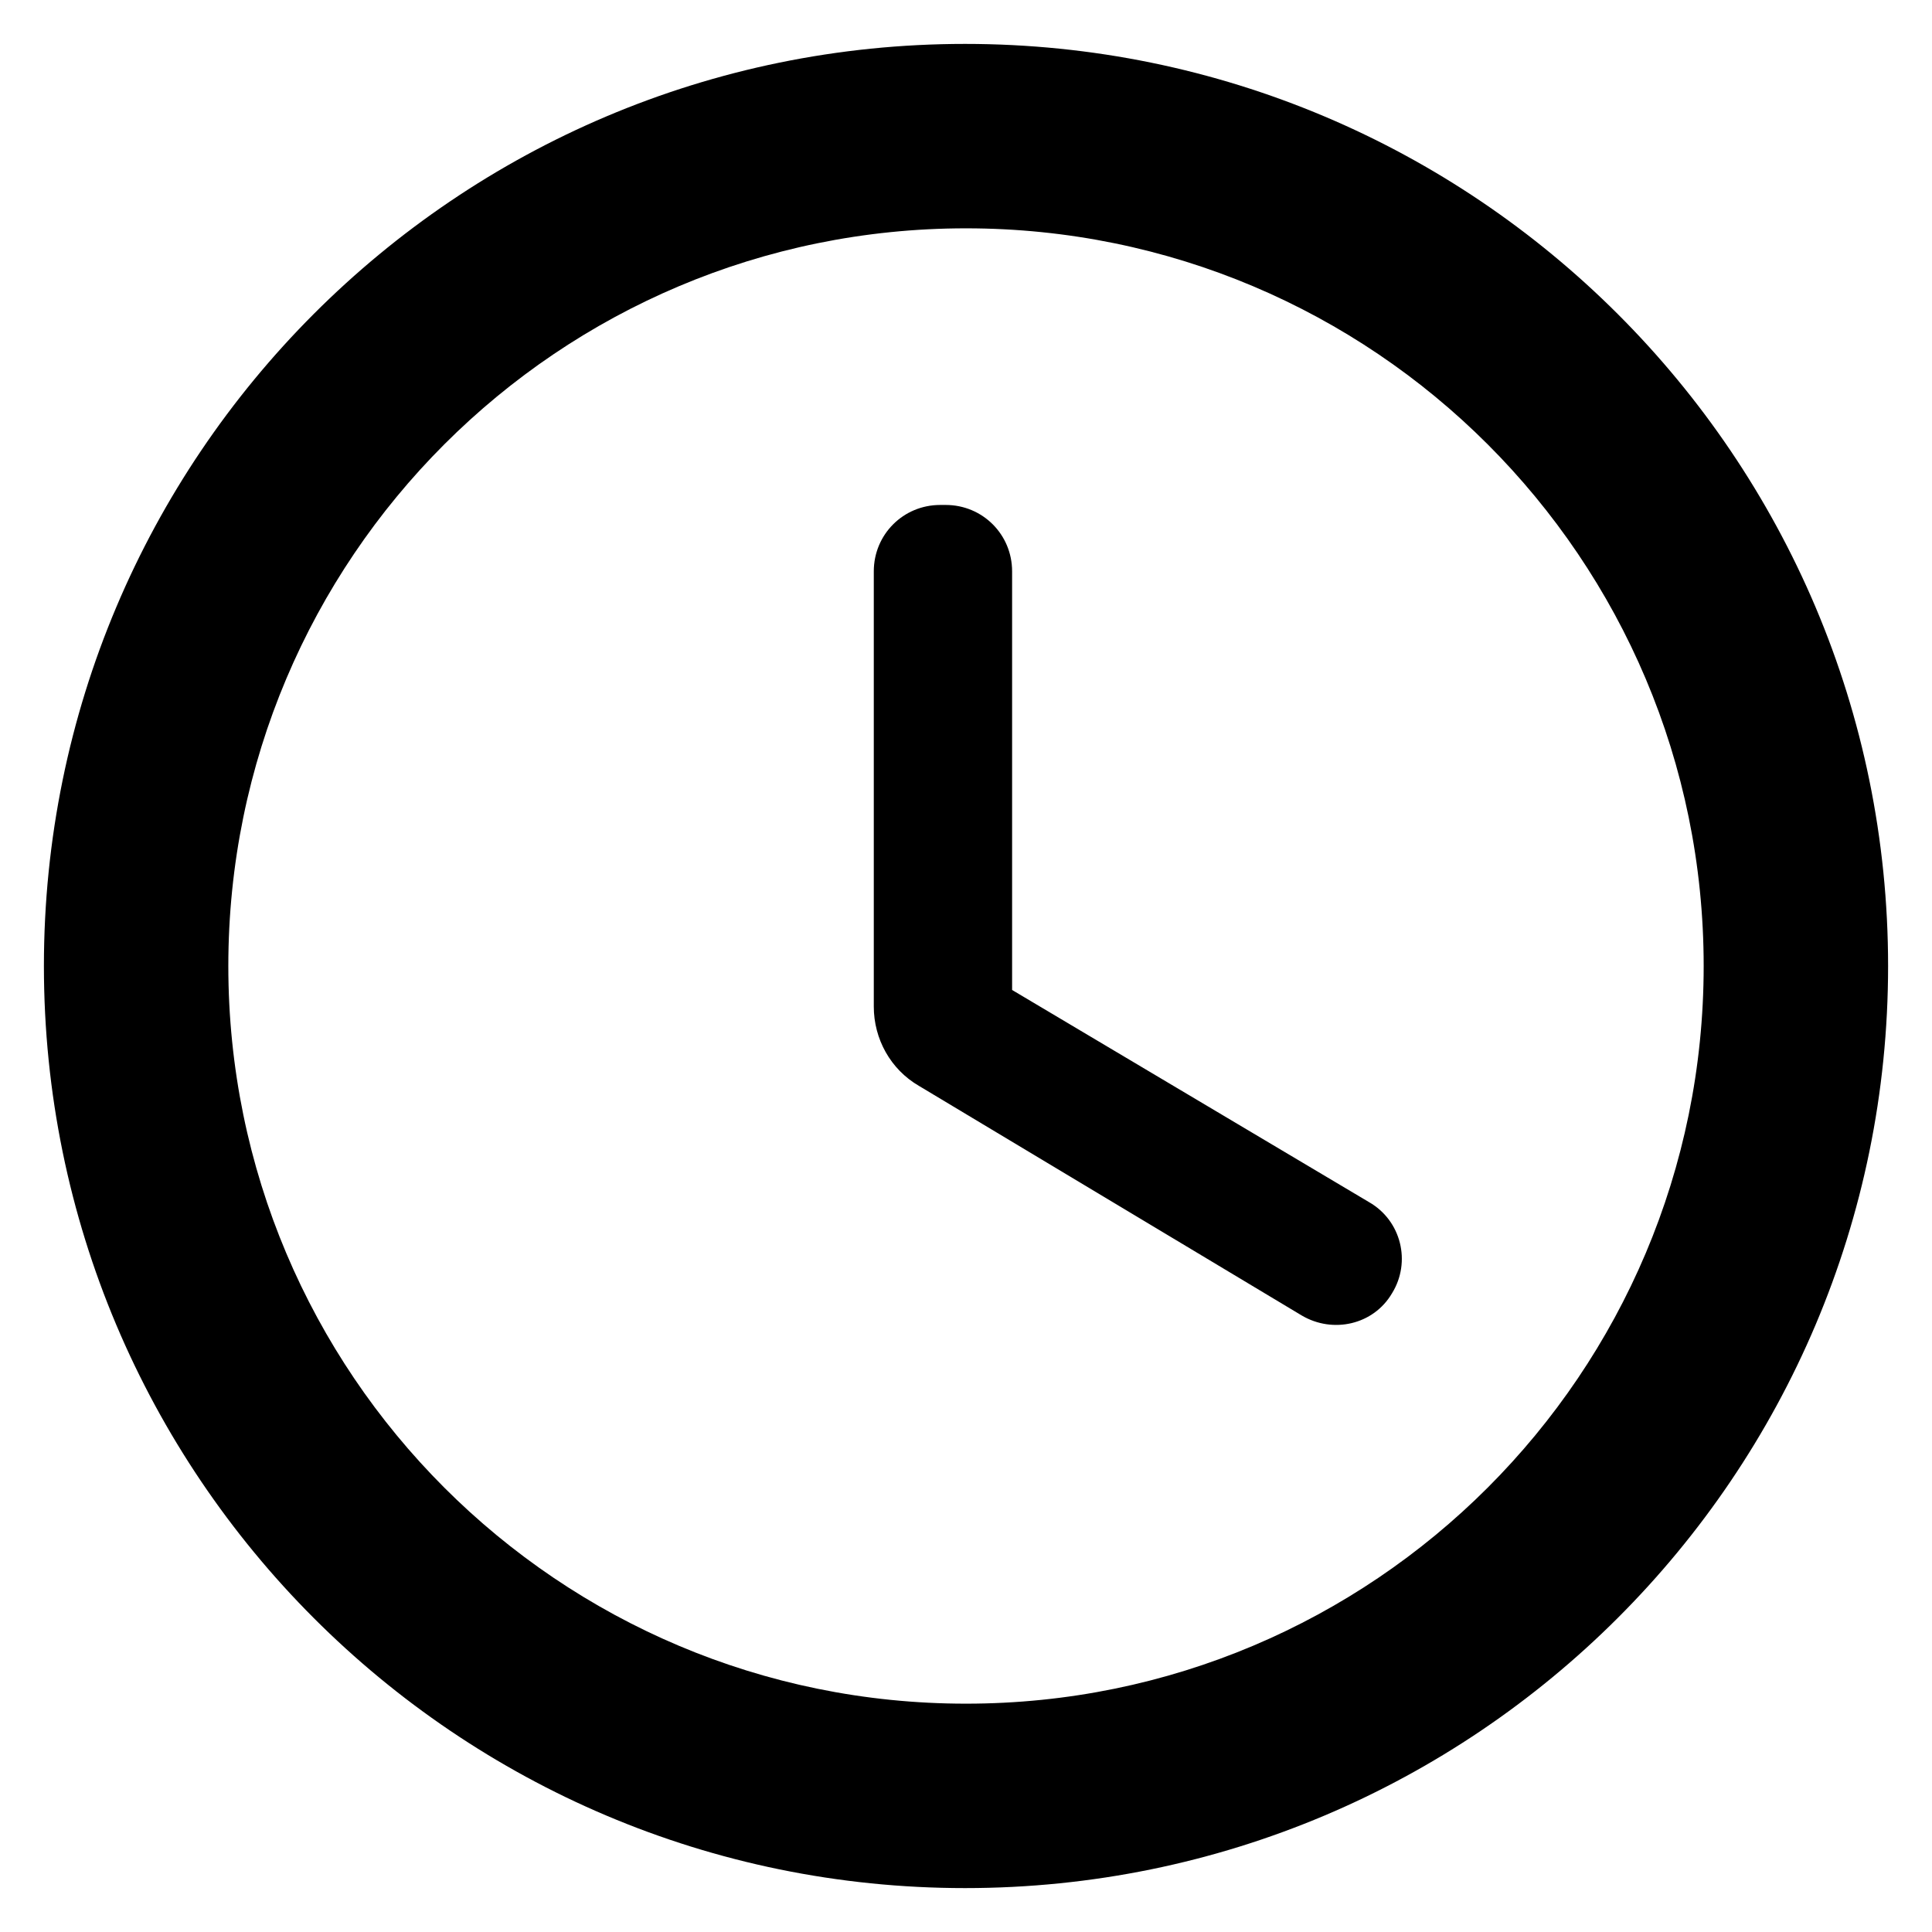
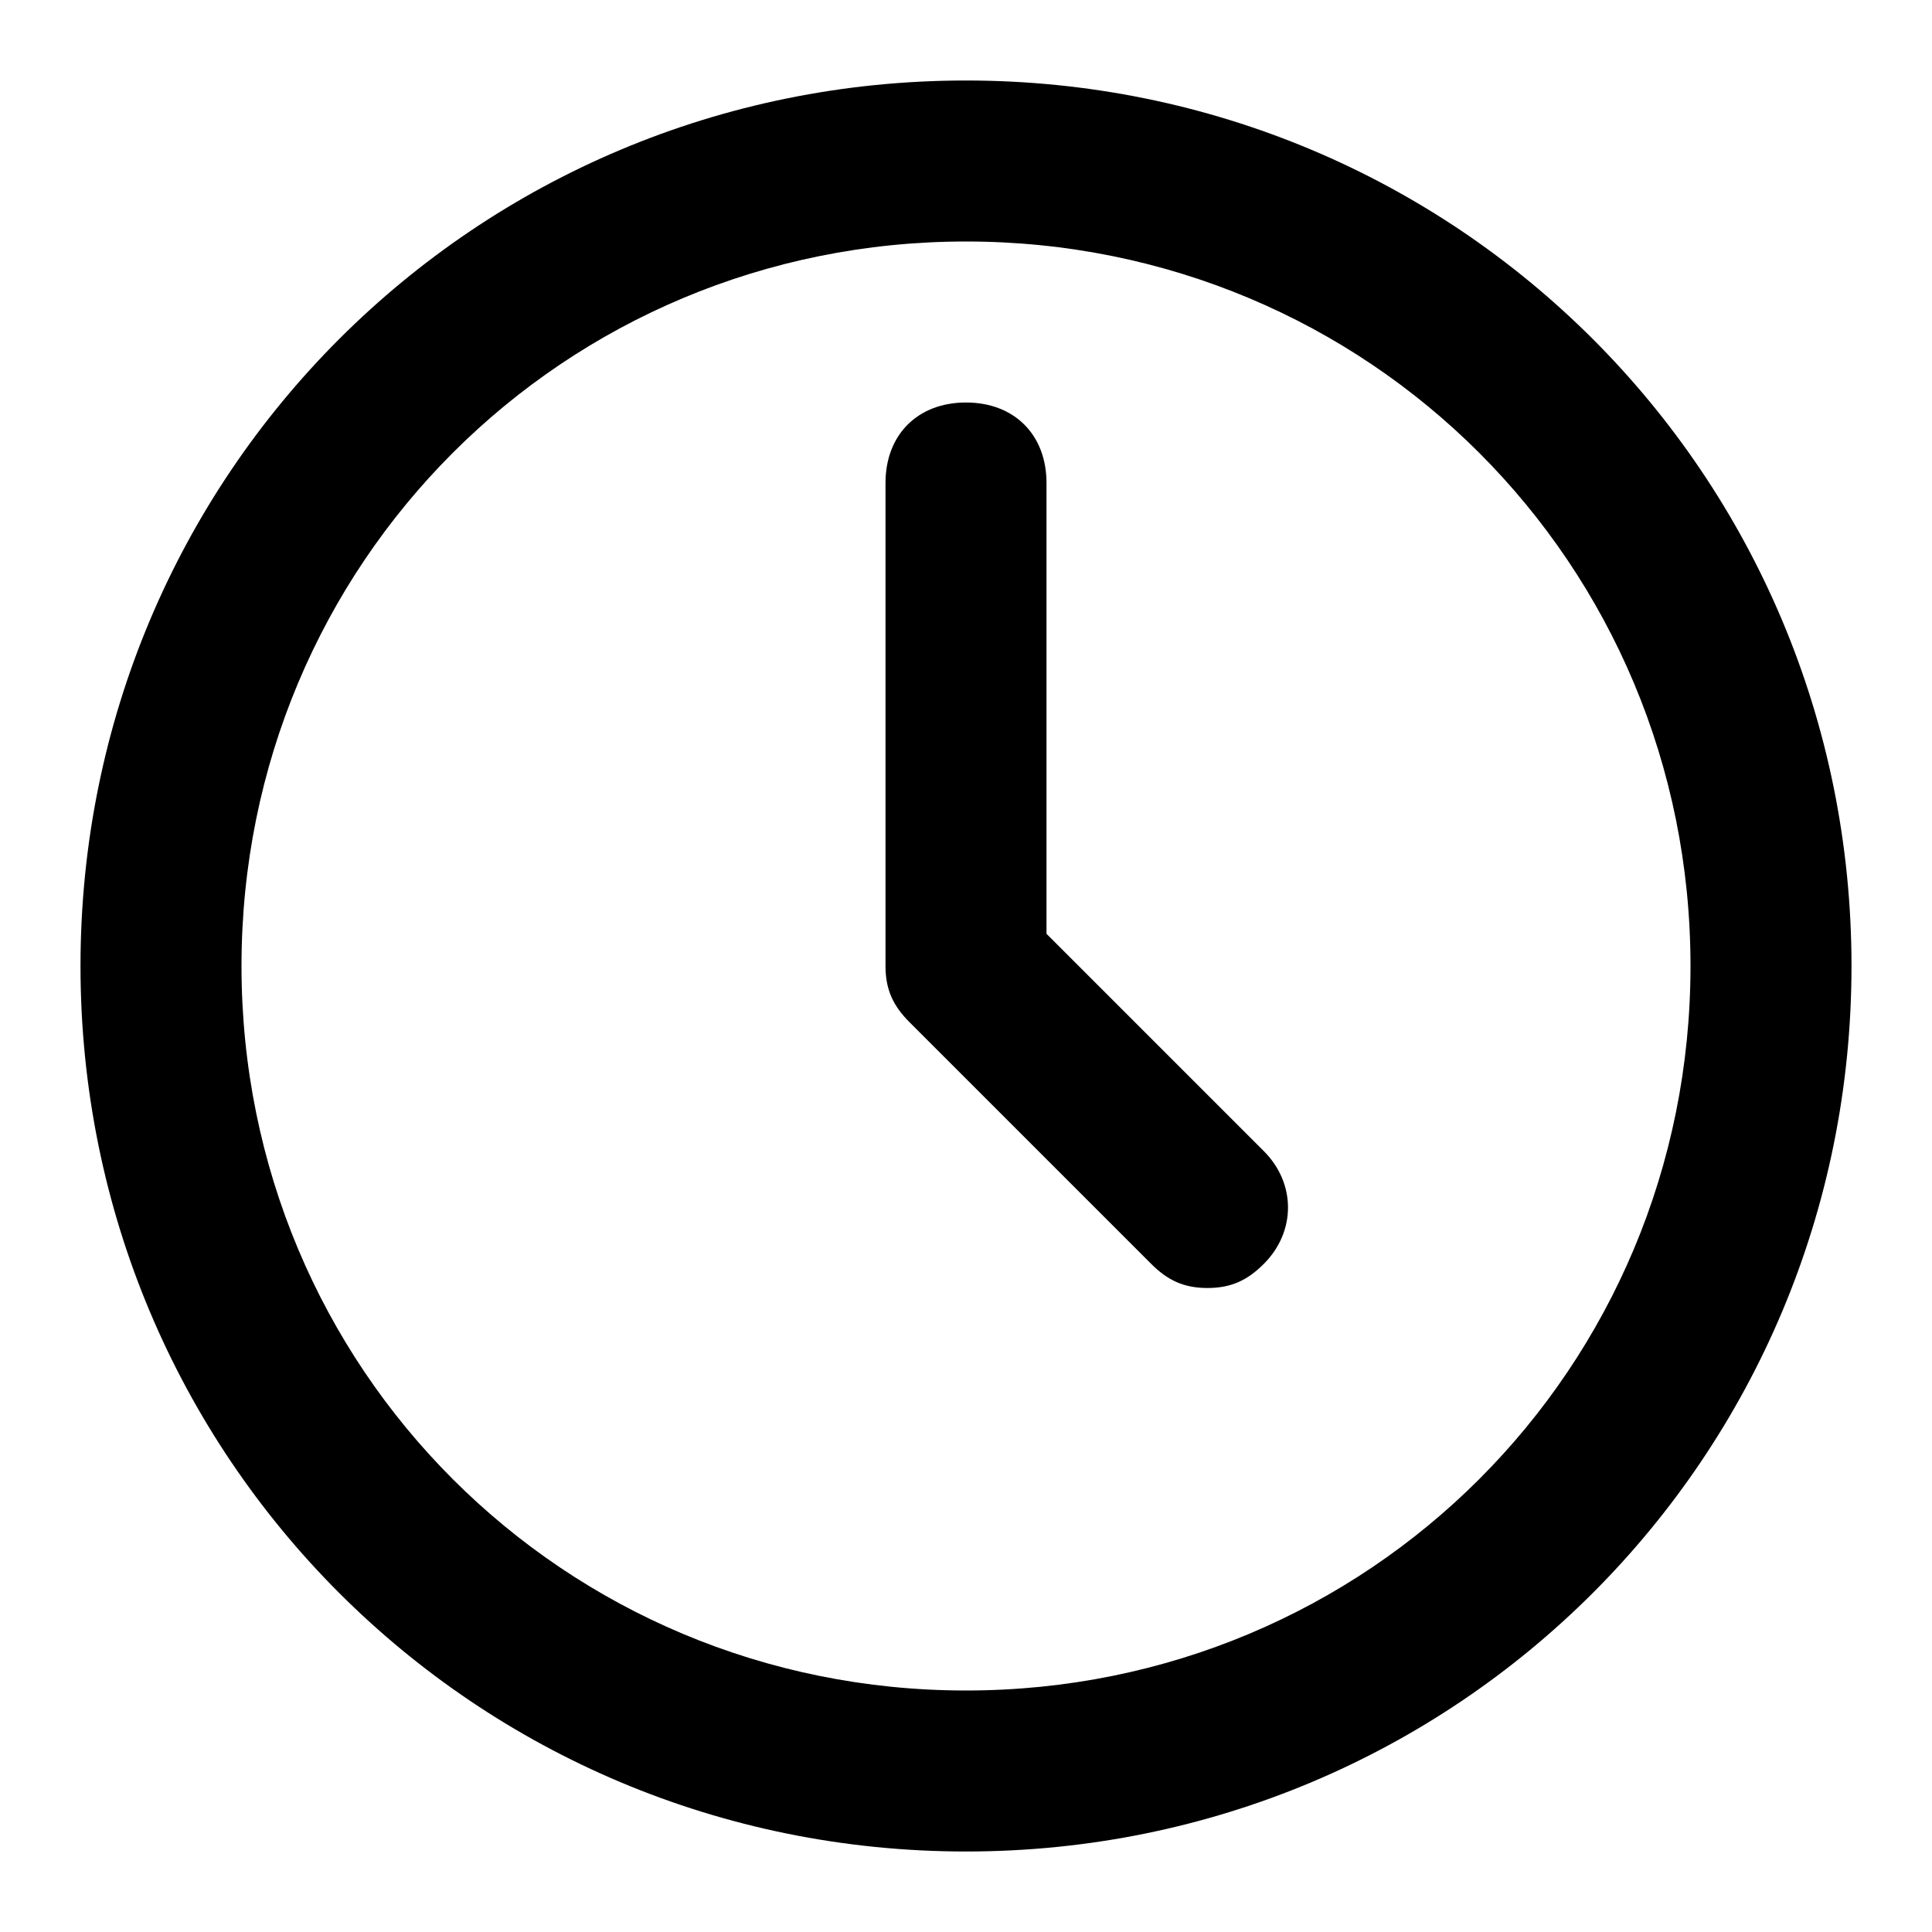
- <svg xmlns="http://www.w3.org/2000/svg" viewBox="0 0 22 22">
-   <path d="M10.989 0.5C5.194 0.5 0.5 5.204 0.5 11C0.5 16.796 5.194 21.5 10.989 21.5C16.796 21.5 21.5 16.796 21.5 11C21.5 5.204 16.796 0.5 10.989 0.5ZM11 19.4C6.359 19.4 2.6 15.641 2.6 11C2.6 6.359 6.359 2.6 11 2.6C15.641 2.6 19.4 6.359 19.4 11C19.4 15.641 15.641 19.4 11 19.4ZM10.769 5.75H10.706C10.286 5.75 9.95 6.086 9.95 6.506V11.462C9.95 11.829 10.139 12.176 10.464 12.365L14.822 14.979C15.179 15.19 15.641 15.085 15.851 14.727C16.072 14.37 15.956 13.898 15.588 13.688L11.525 11.273V6.506C11.525 6.086 11.189 5.75 10.769 5.75Z" />
+ <svg xmlns="http://www.w3.org/2000/svg" viewBox="0 0 24 24">
+   <path fill-rule="evenodd" clip-rule="evenodd" d="M12 1C5.9 1 1 5.9 1 12C1 18.1 5.9 23 12 23C18.1 23 23 18.1 23 12C23 5.9 18.1 1 12 1ZM12 21C7 21 3 17 3 12C3 7 7 3 12 3C17 3 21 7 21 12C21 17 17 21 12 21ZM15.7 15.7C16.1 15.3 16.1 14.7 15.7 14.3L13 11.6V6C13 5.4 12.6 5 12 5C11.4 5 11 5.4 11 6V12C11 12.3 11.1 12.5 11.3 12.7L14.3 15.7C14.5 15.9 14.7 16 15 16C15.3 16 15.5 15.9 15.7 15.7Z" />
</svg>
